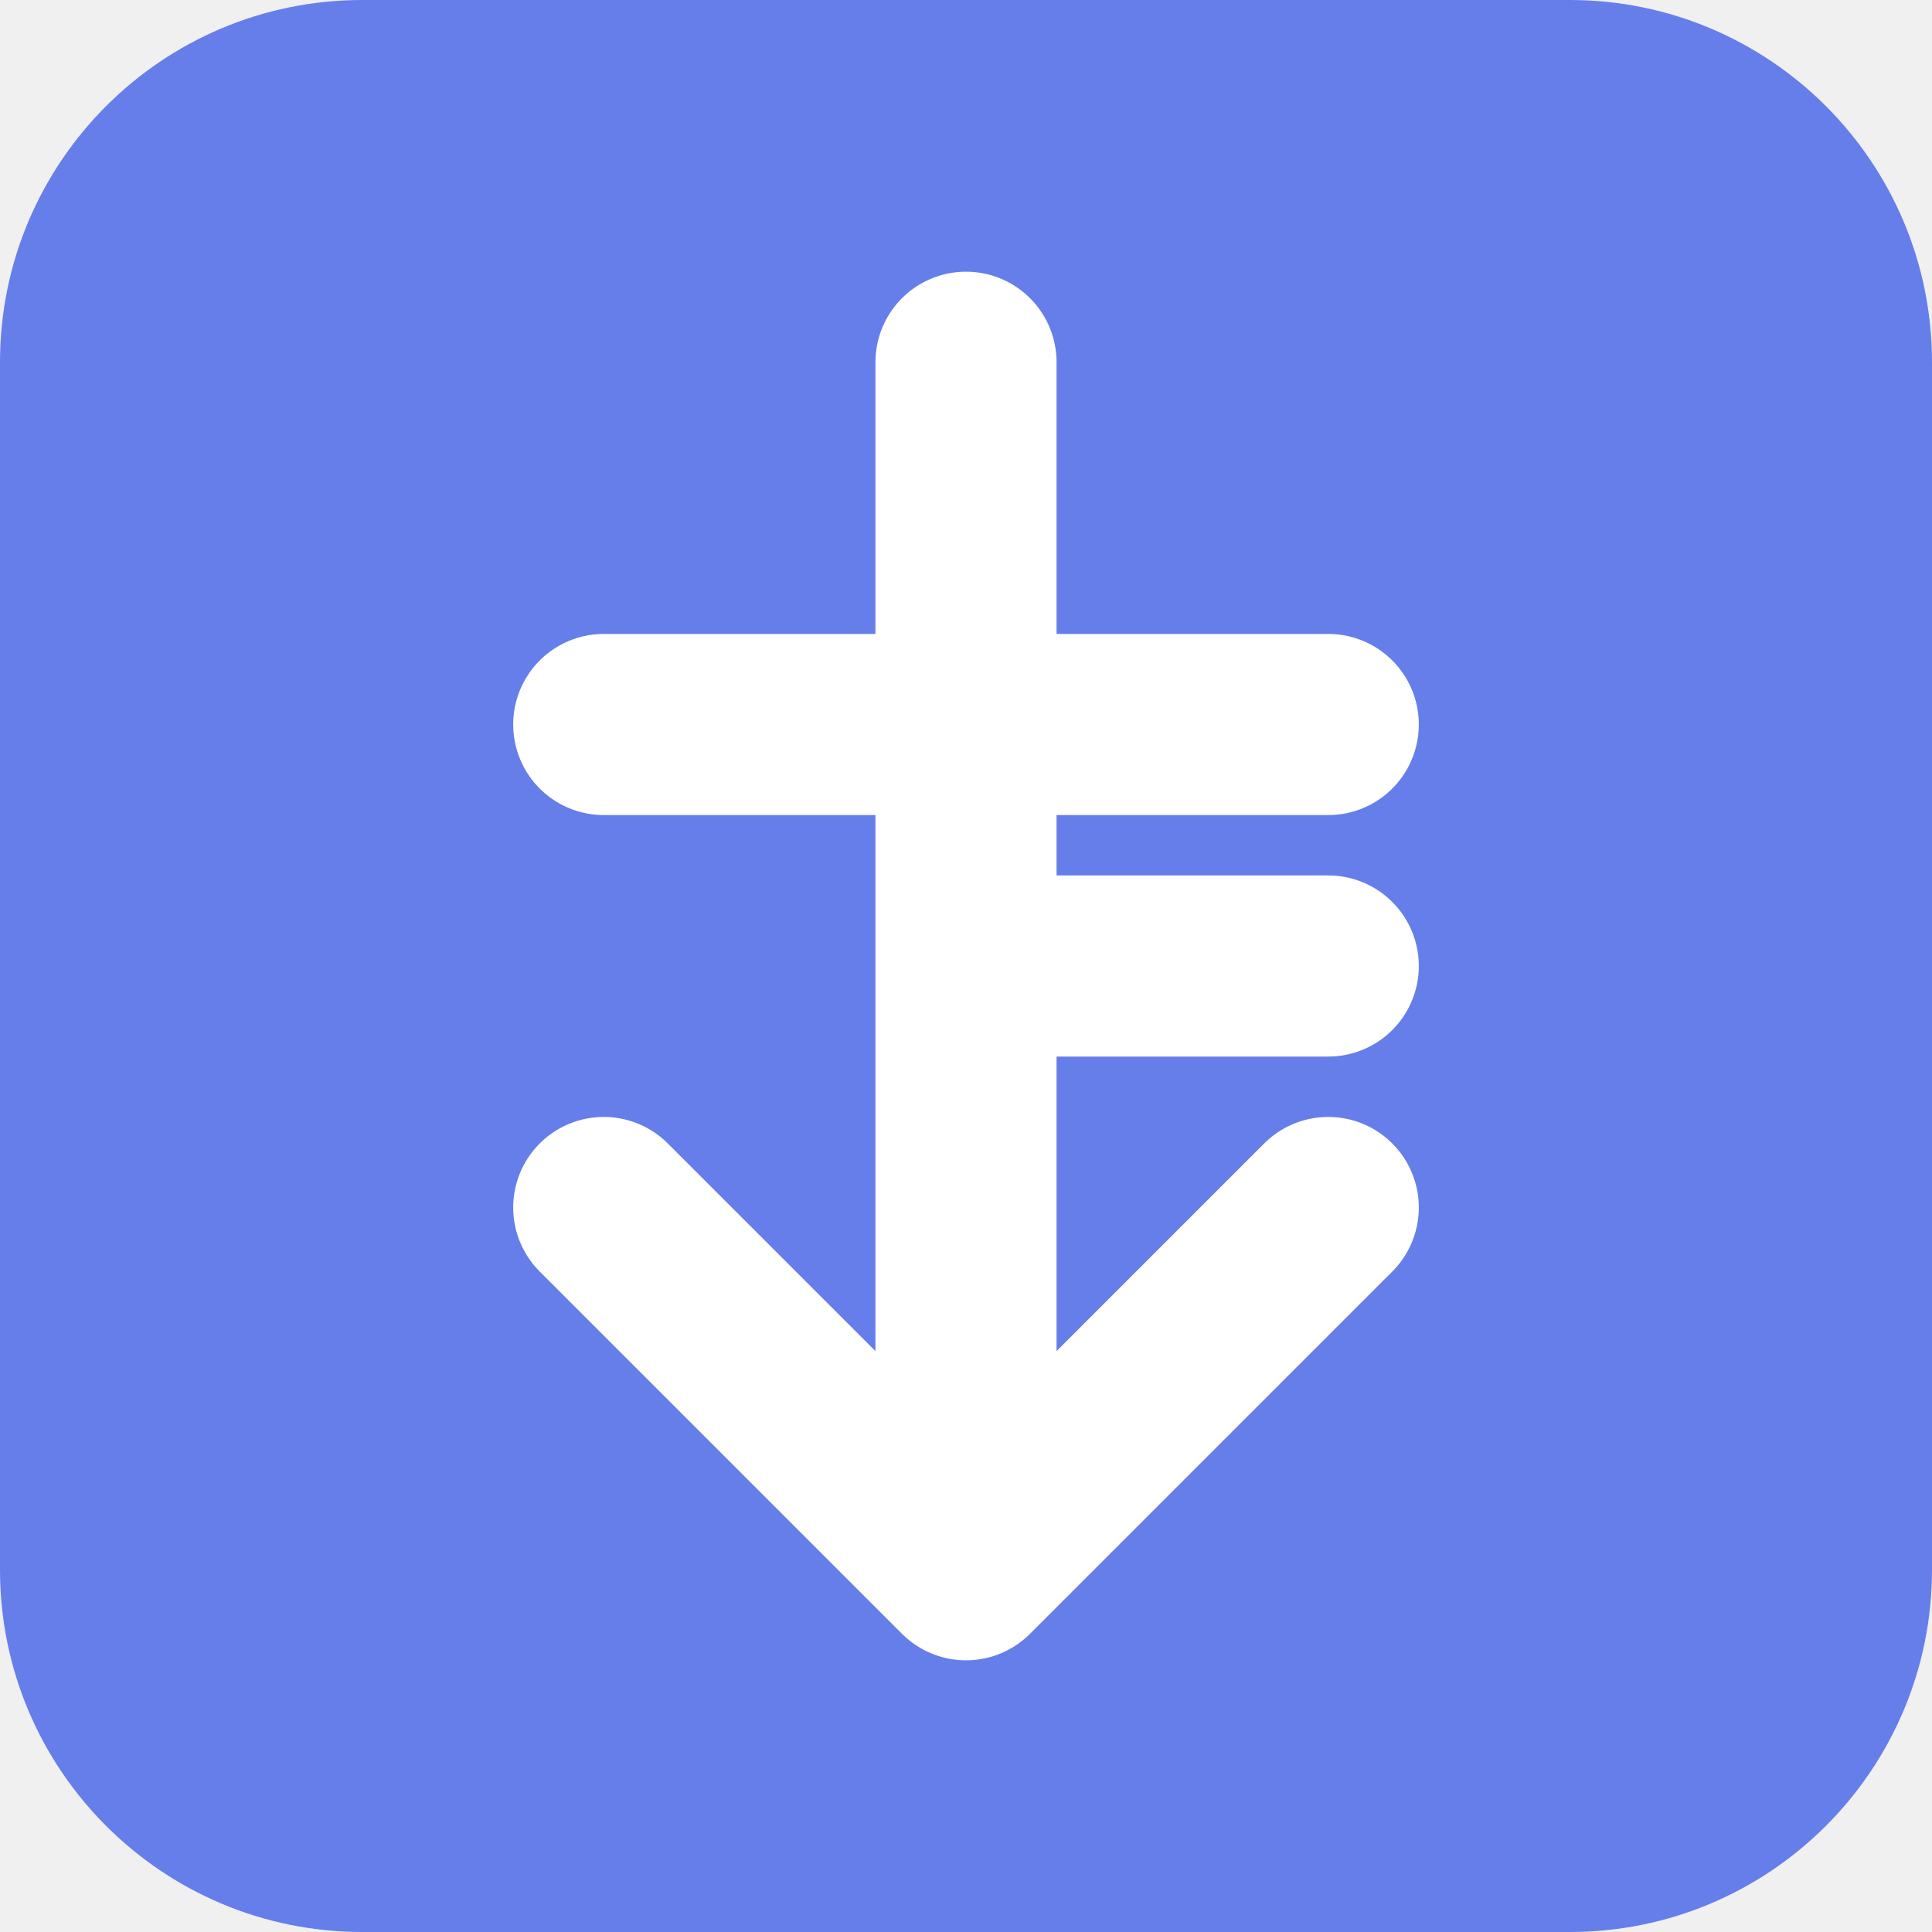
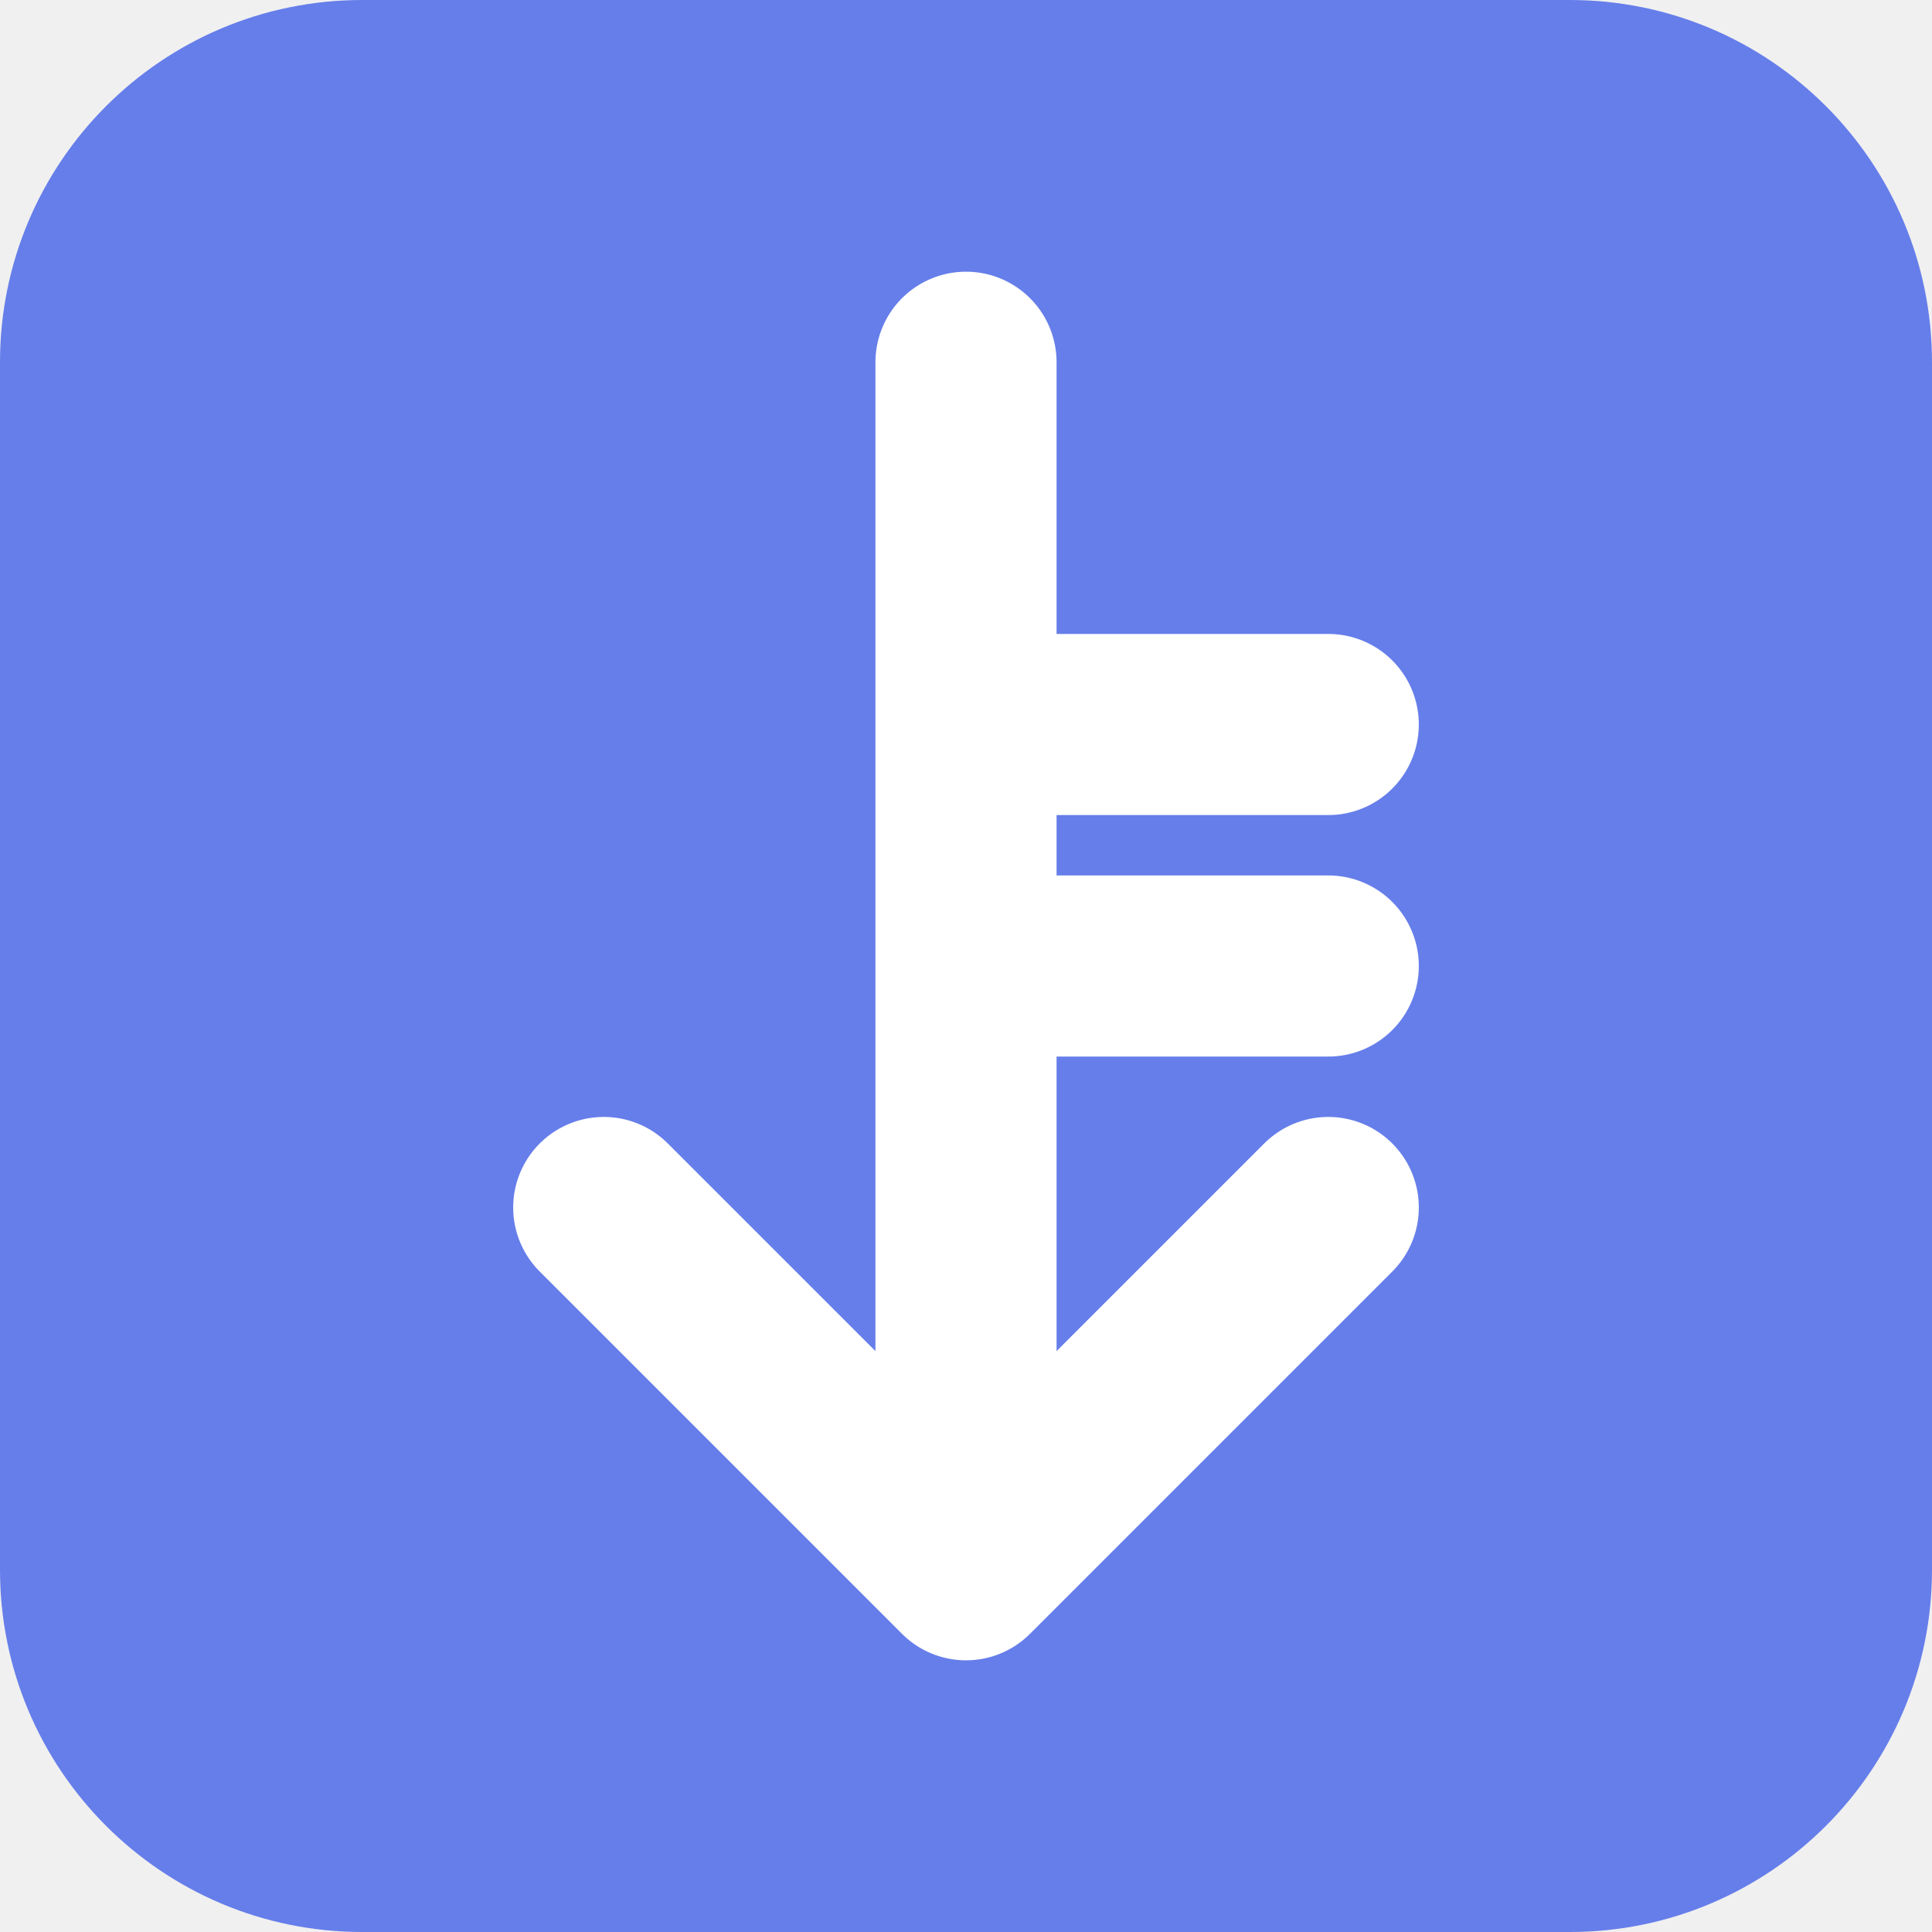
<svg xmlns="http://www.w3.org/2000/svg" width="16" height="16" viewBox="0 0 16 16">
  <rect width="16" height="16" rx="3" fill="#667eea" />
-   <path d="M8 3 L8 13 M5 10 L8 13 L11 10 M8 6 L11 6 M8 8 L11 8 M8 6 L5 6" stroke="white" stroke-width="1.5" fill="none" stroke-linecap="round" stroke-linejoin="round" />
+   <path d="M8 3 L8 13 M5 10 L8 13 L11 10 M8 6 L11 6 M8 8 L11 8" stroke="white" stroke-width="1.5" fill="none" stroke-linecap="round" stroke-linejoin="round" />
</svg>
